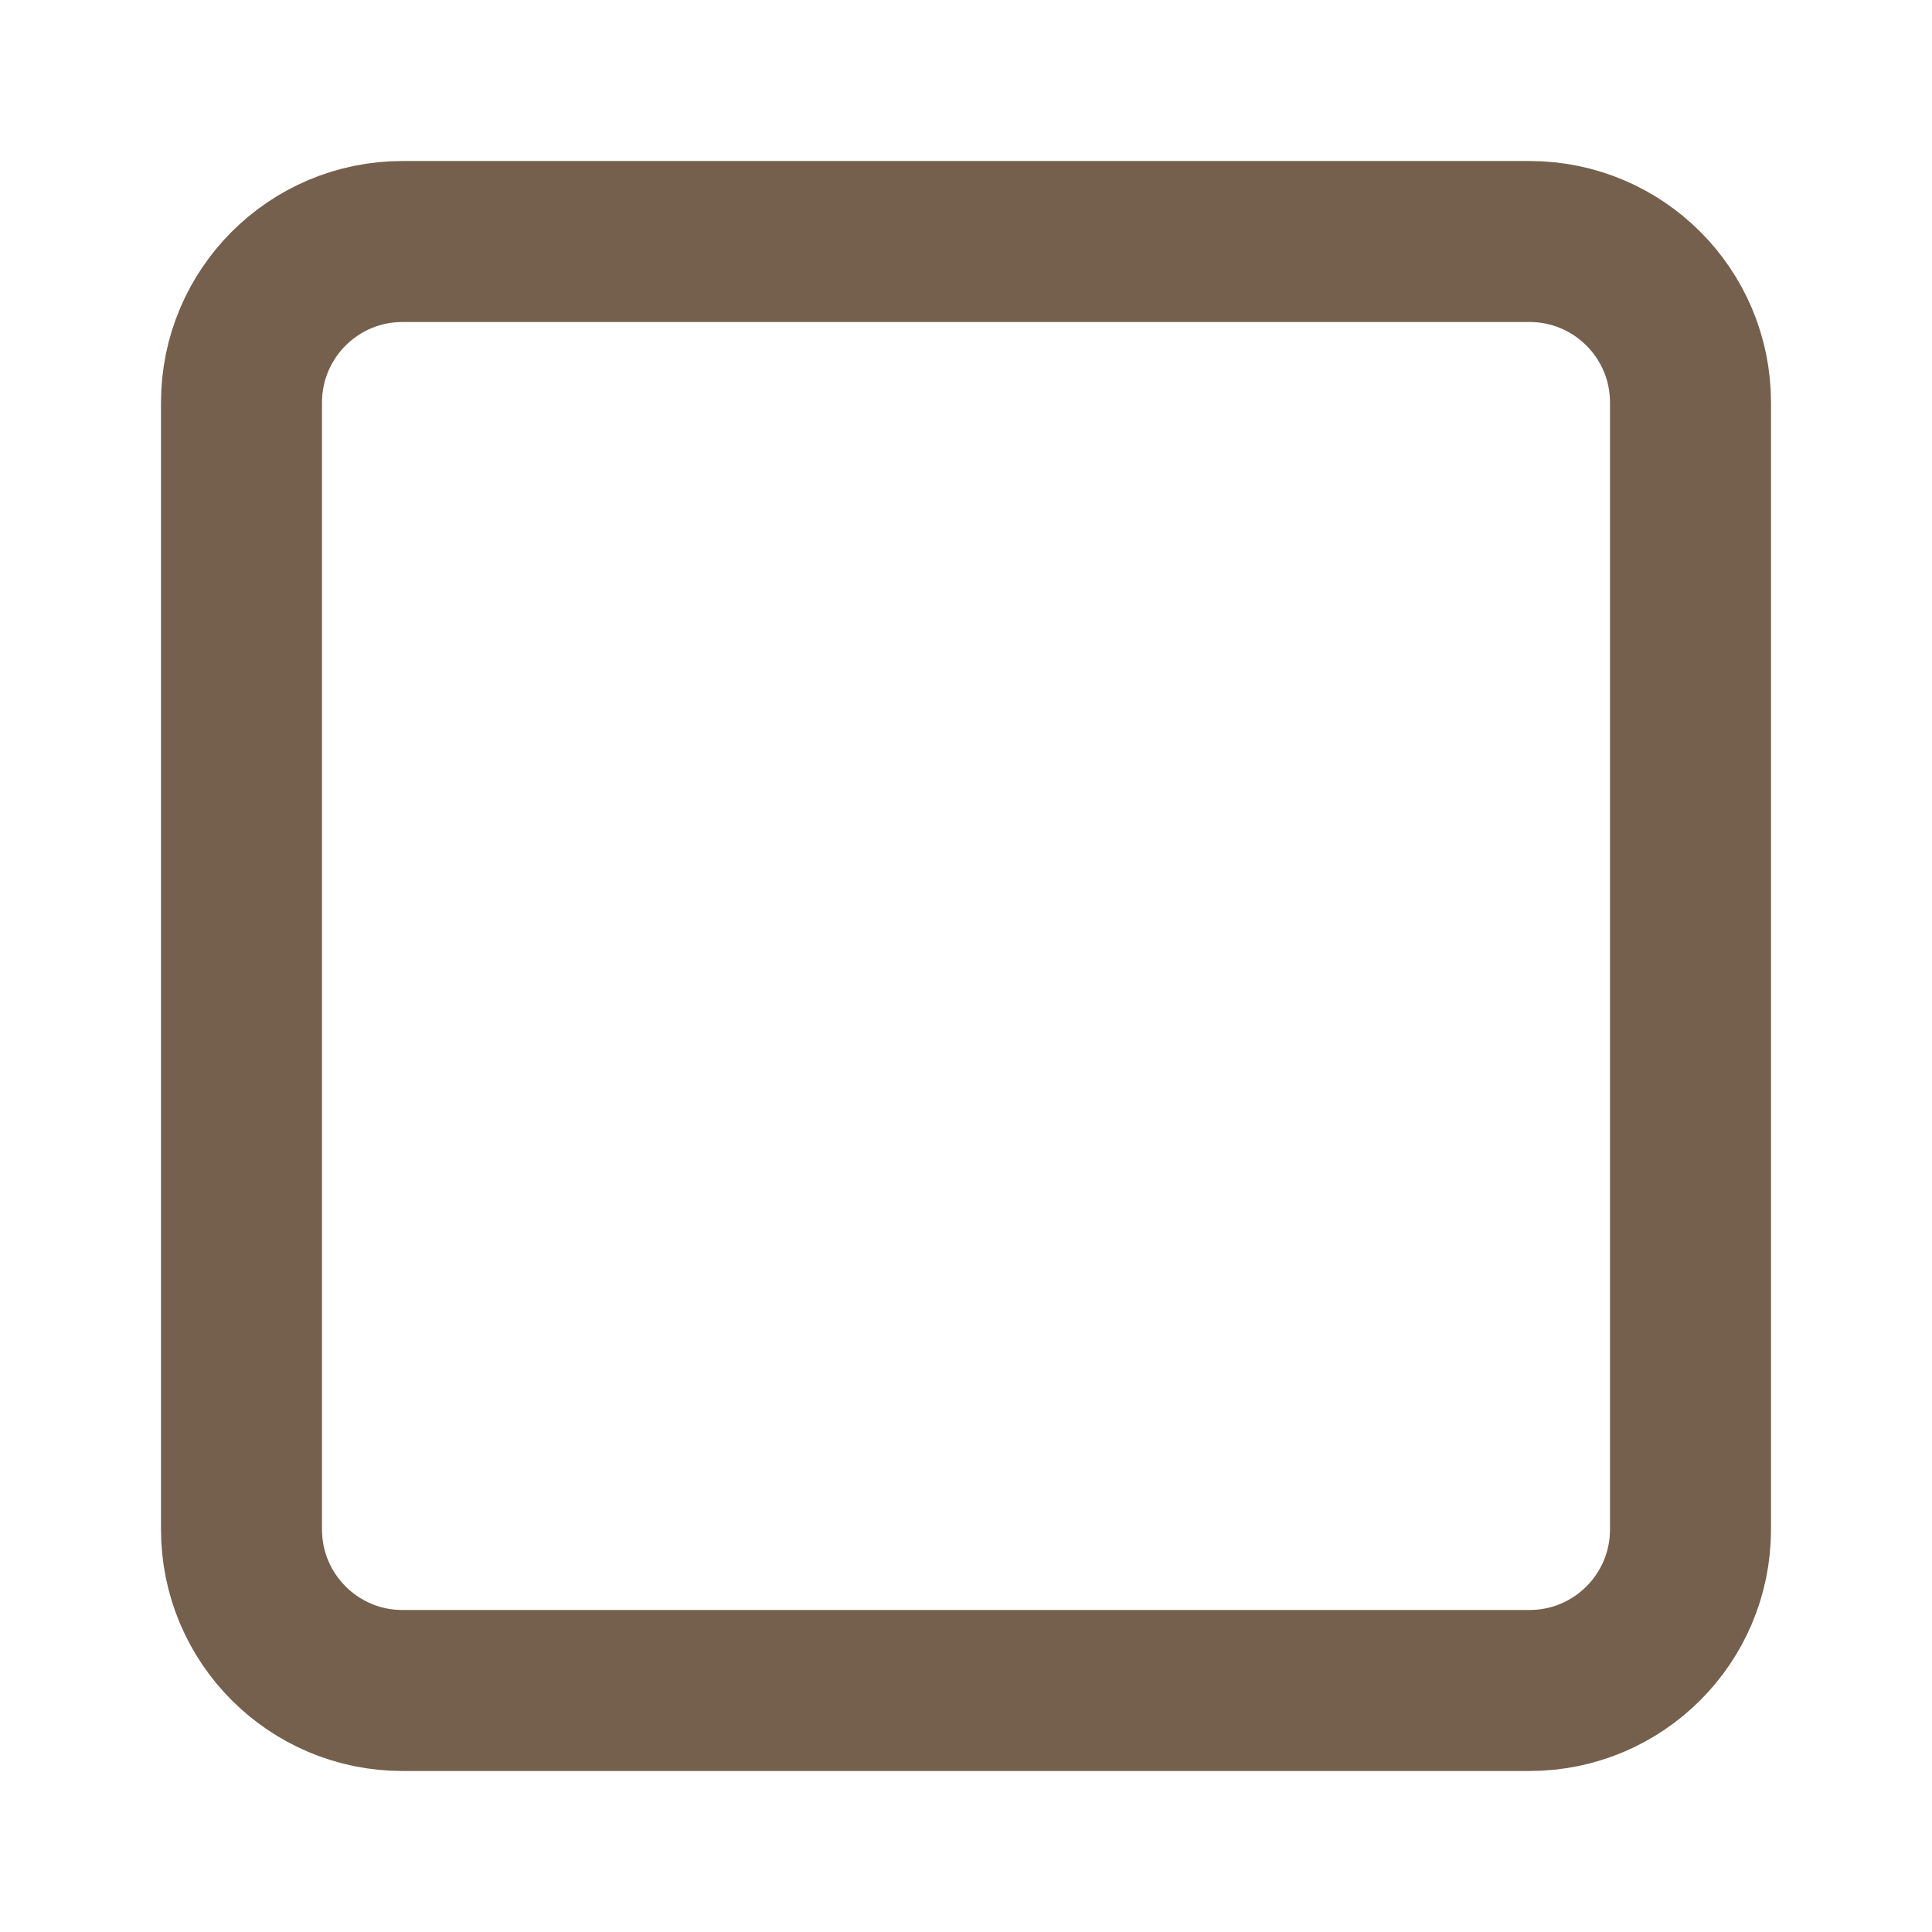
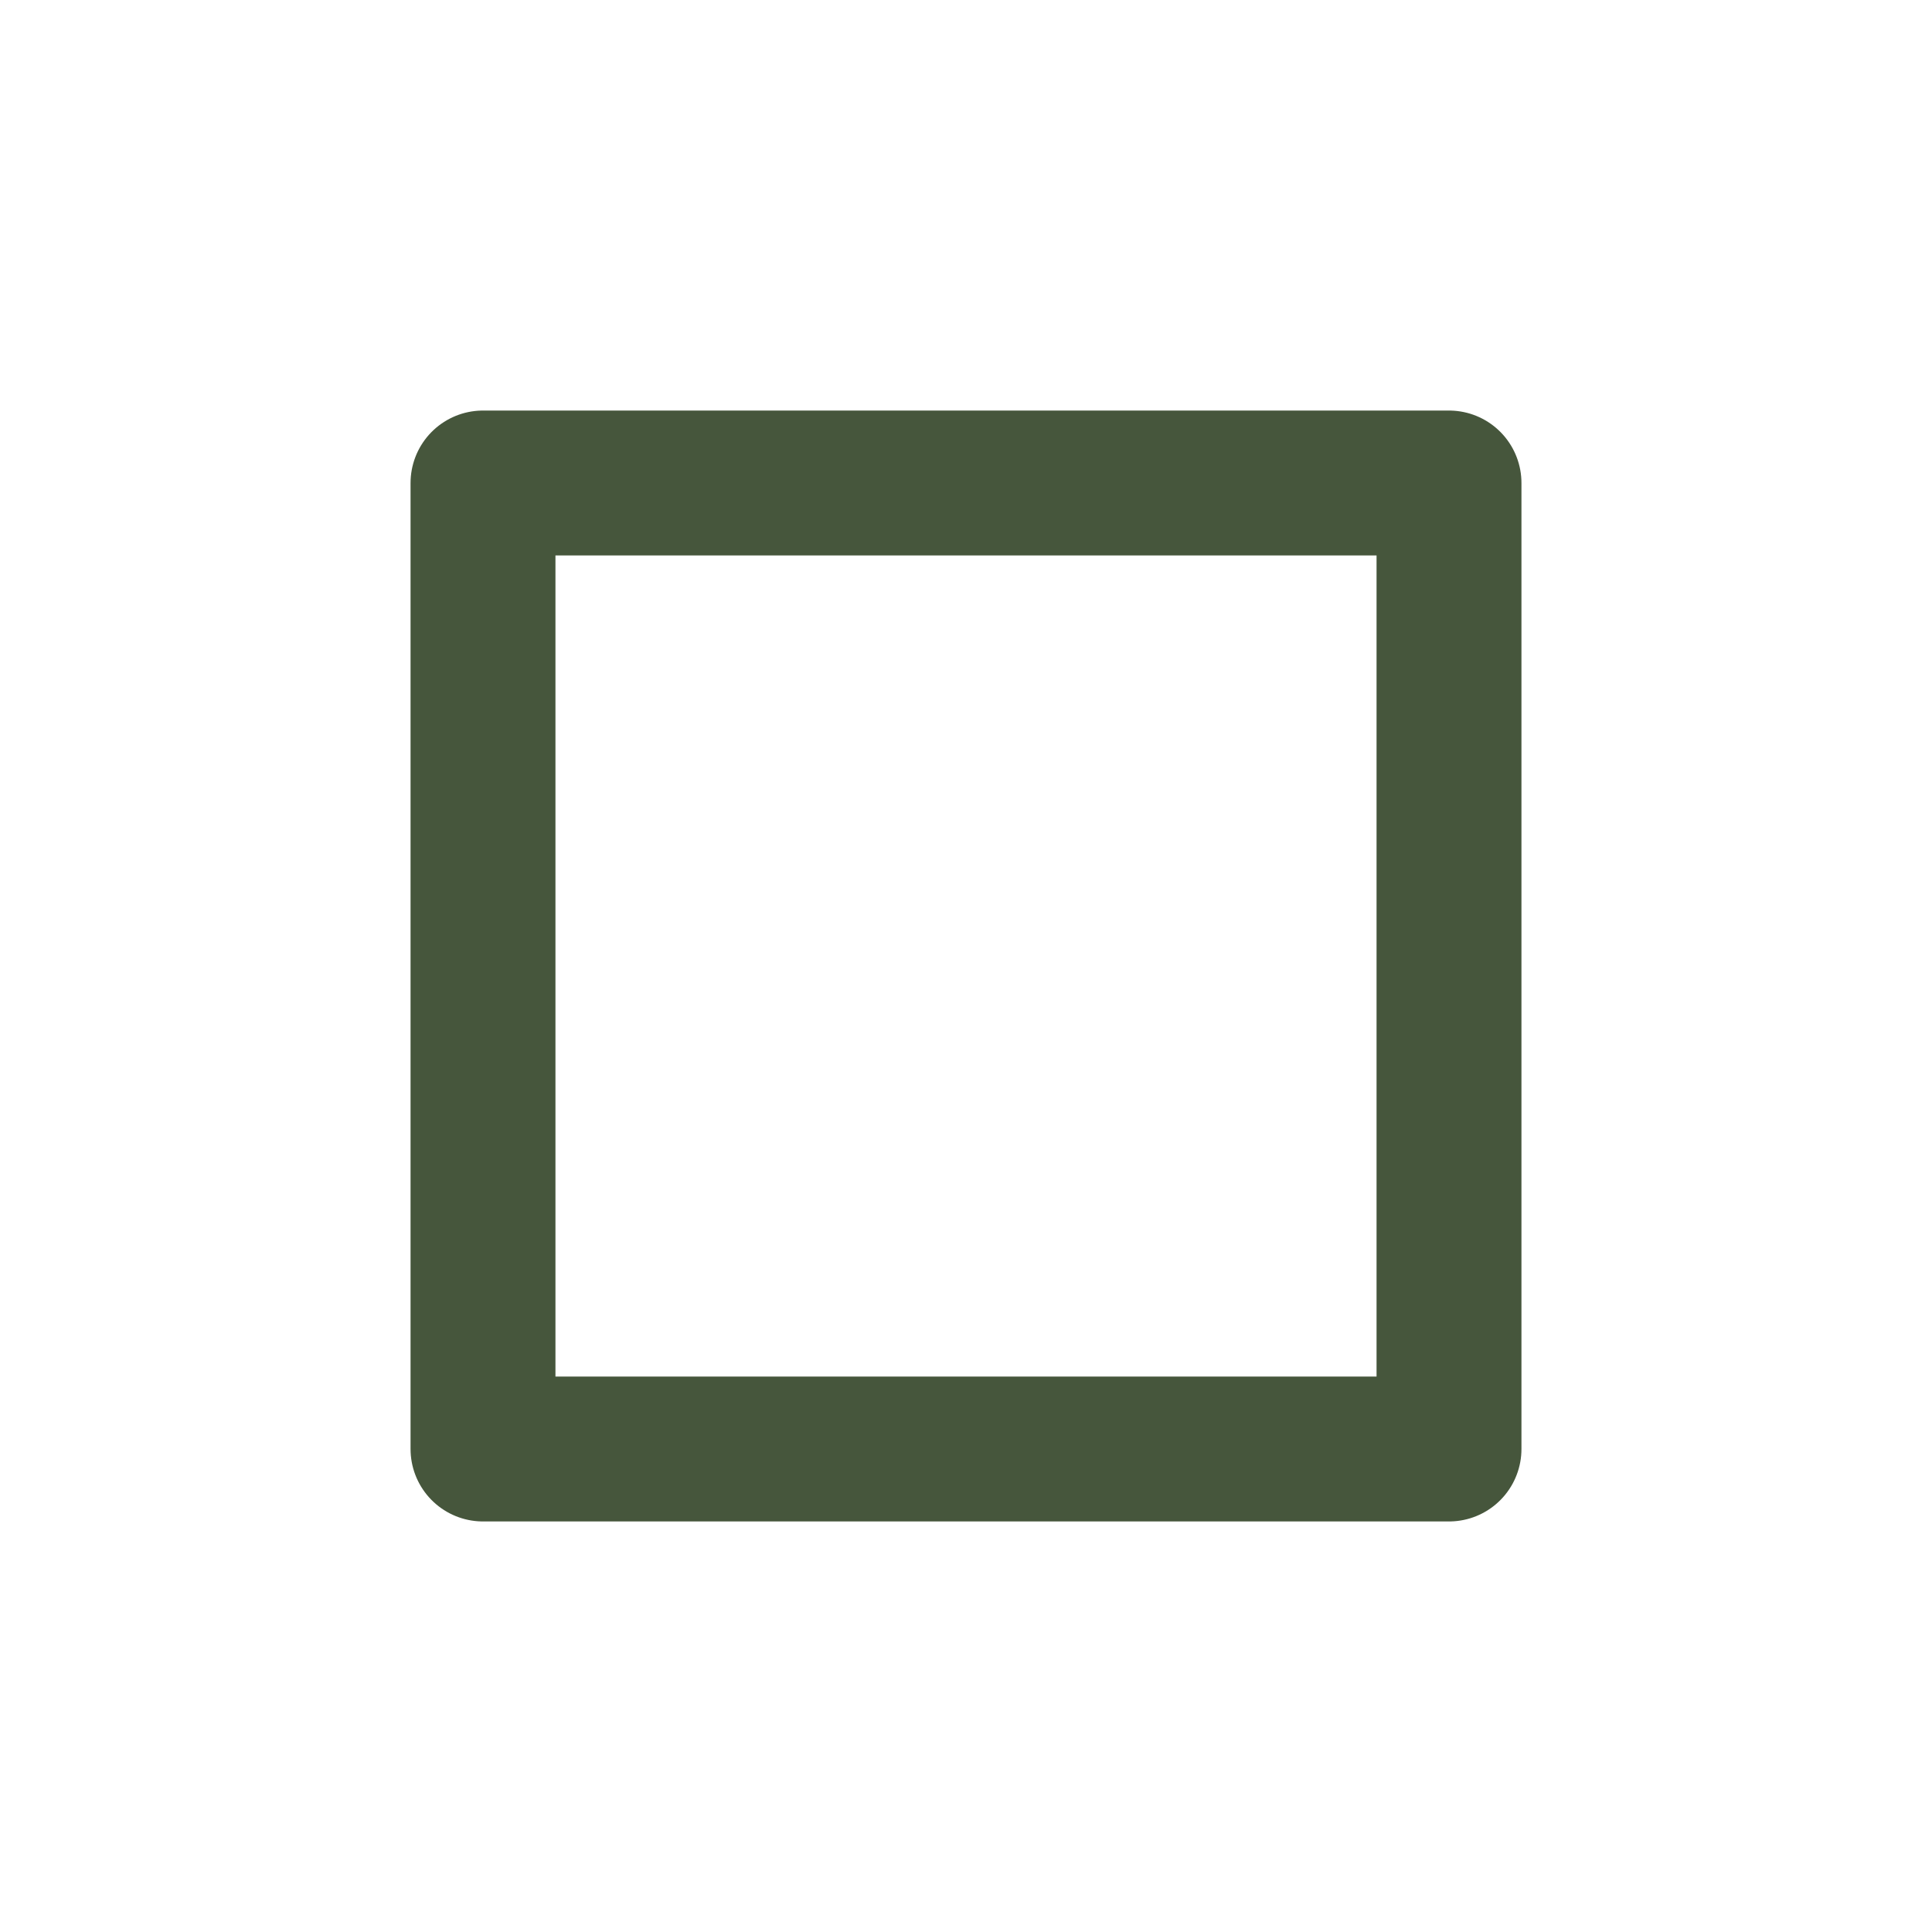
- <svg xmlns="http://www.w3.org/2000/svg" class="lucide lucide-square" width="24" height="24" viewBox="0 0 24 24" fill="none" stroke="#75604d" stroke-width="2" stroke-linecap="round" stroke-linejoin="round">
-   <rect width="18" height="18" x="3" y="3" rx="2" />
+ <svg xmlns="http://www.w3.org/2000/svg" width="24" height="24" viewBox="0 0 24 24" fill="none" stroke="#46563C" stroke-width="1.8" stroke-linecap="round" stroke-linejoin="round">
+   <path d="M6 6h12v12H6V6Z" />
</svg>
